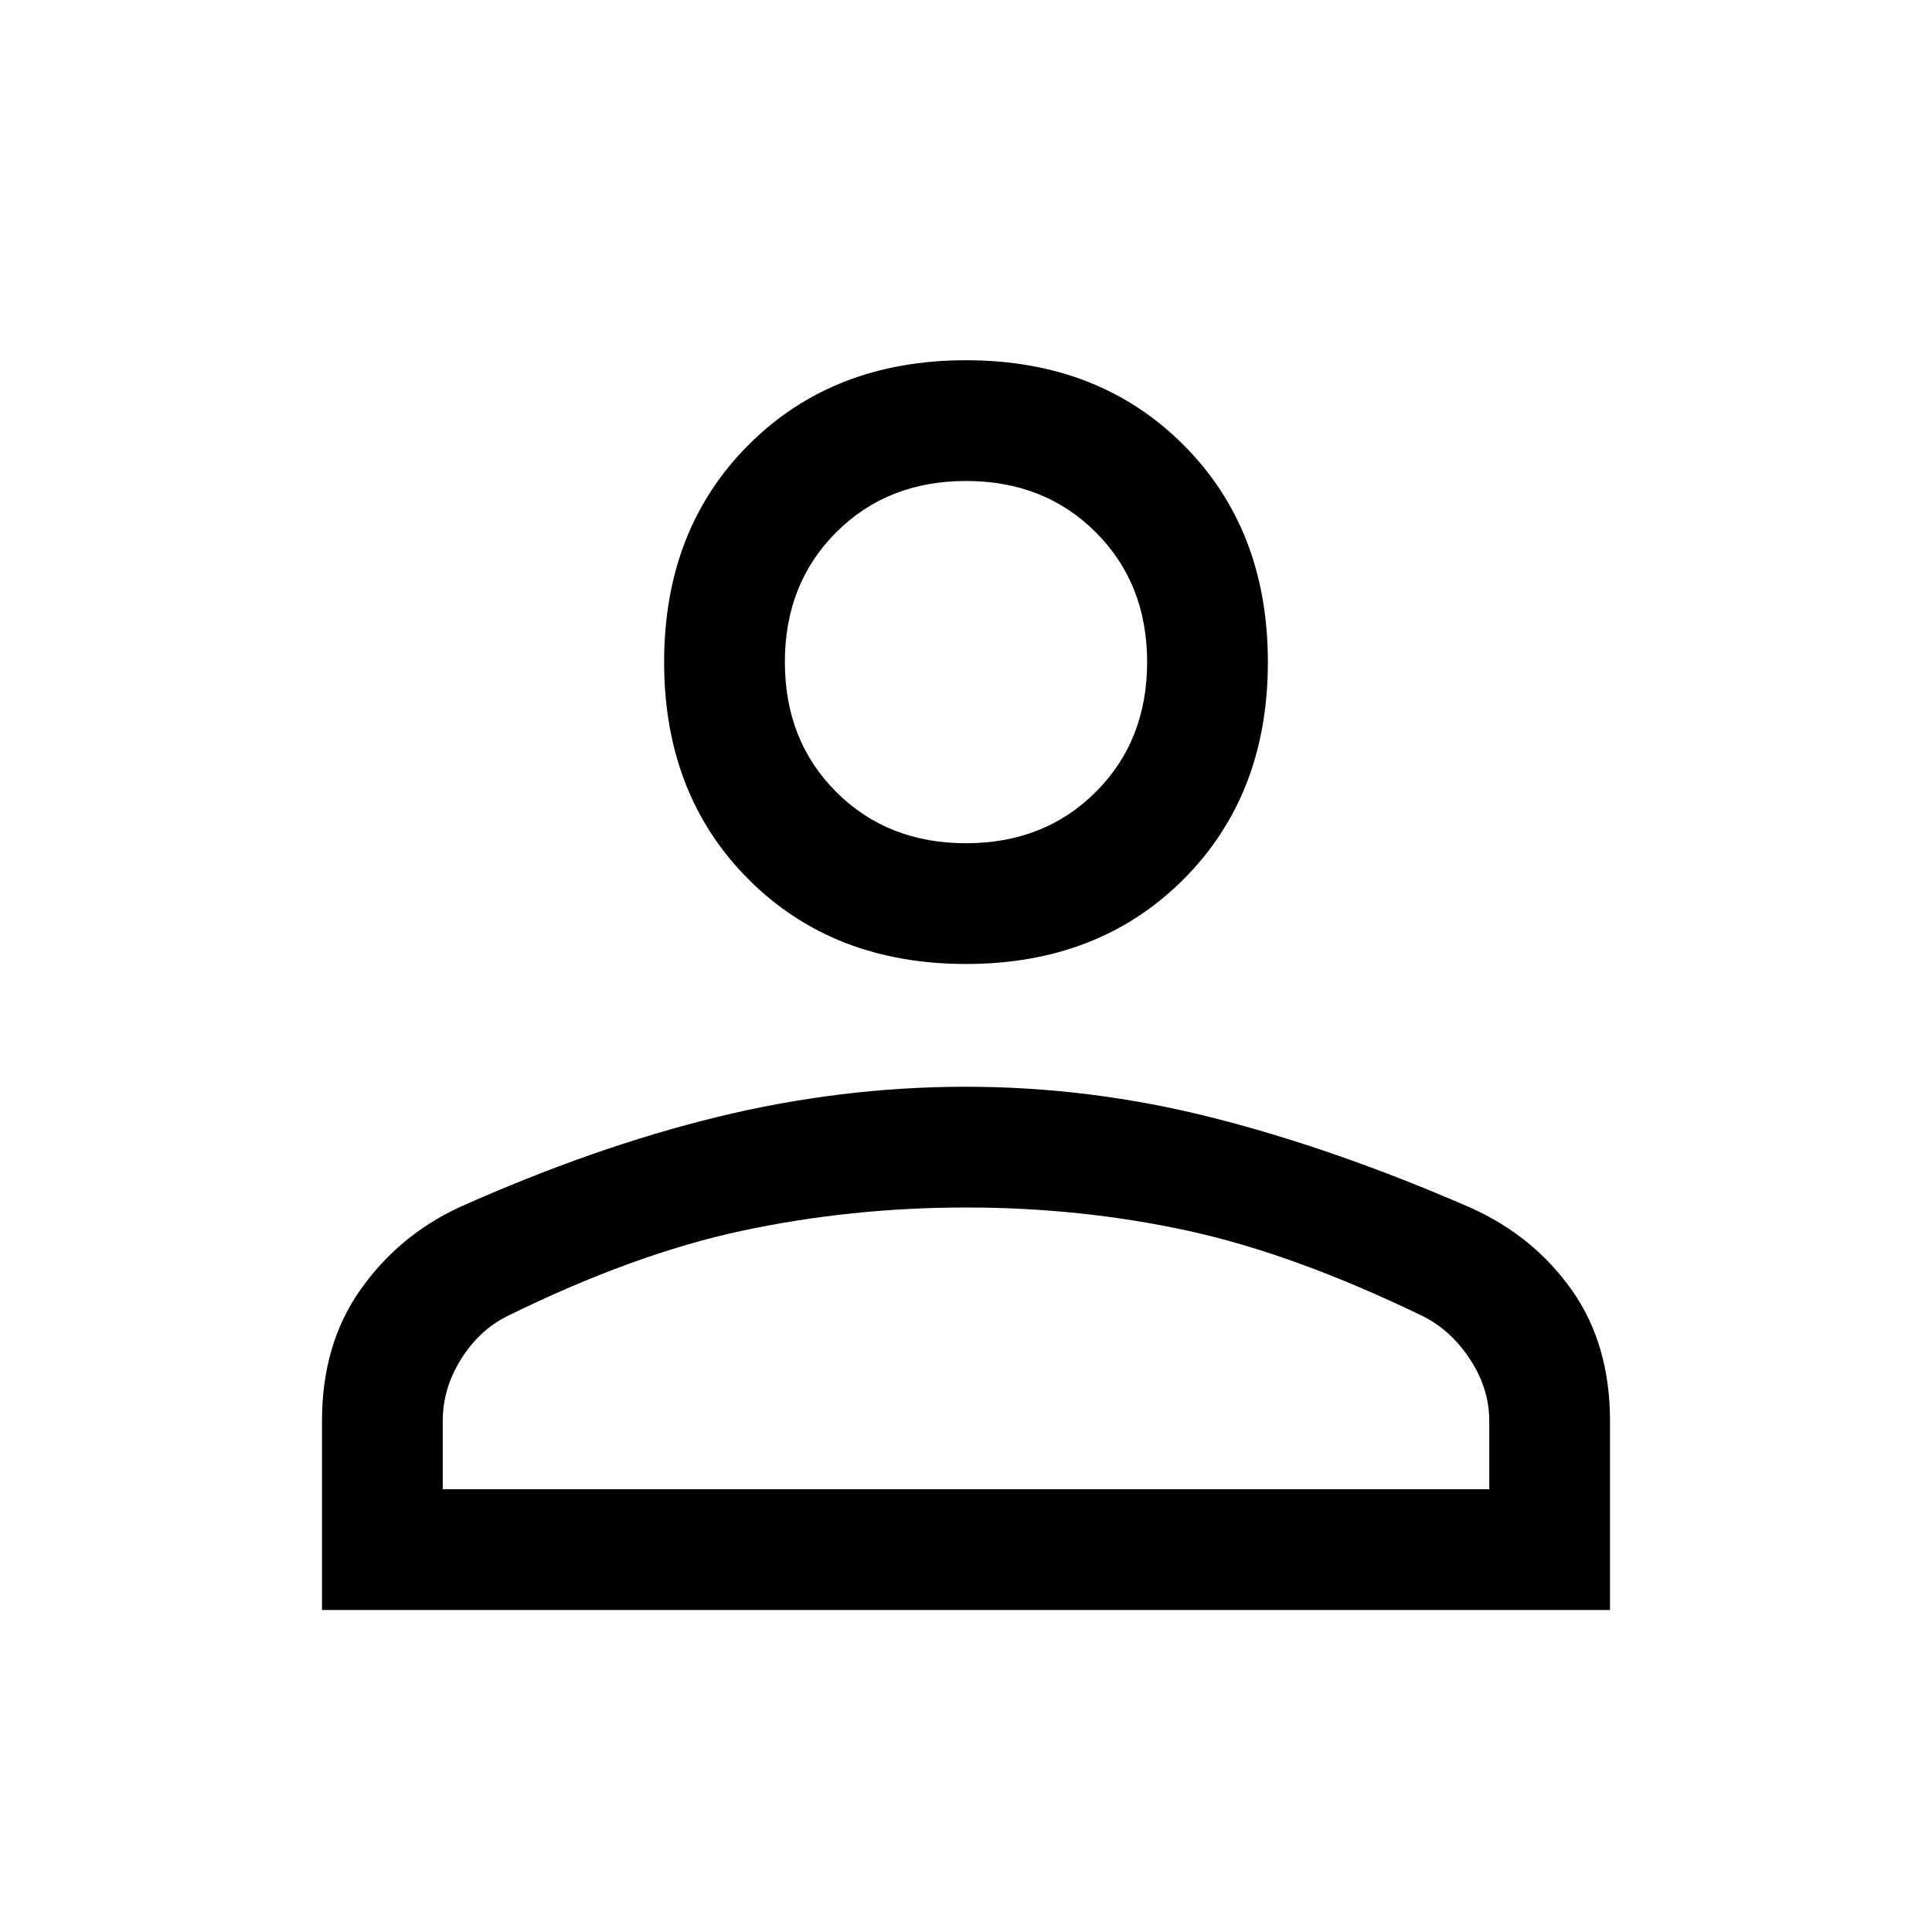
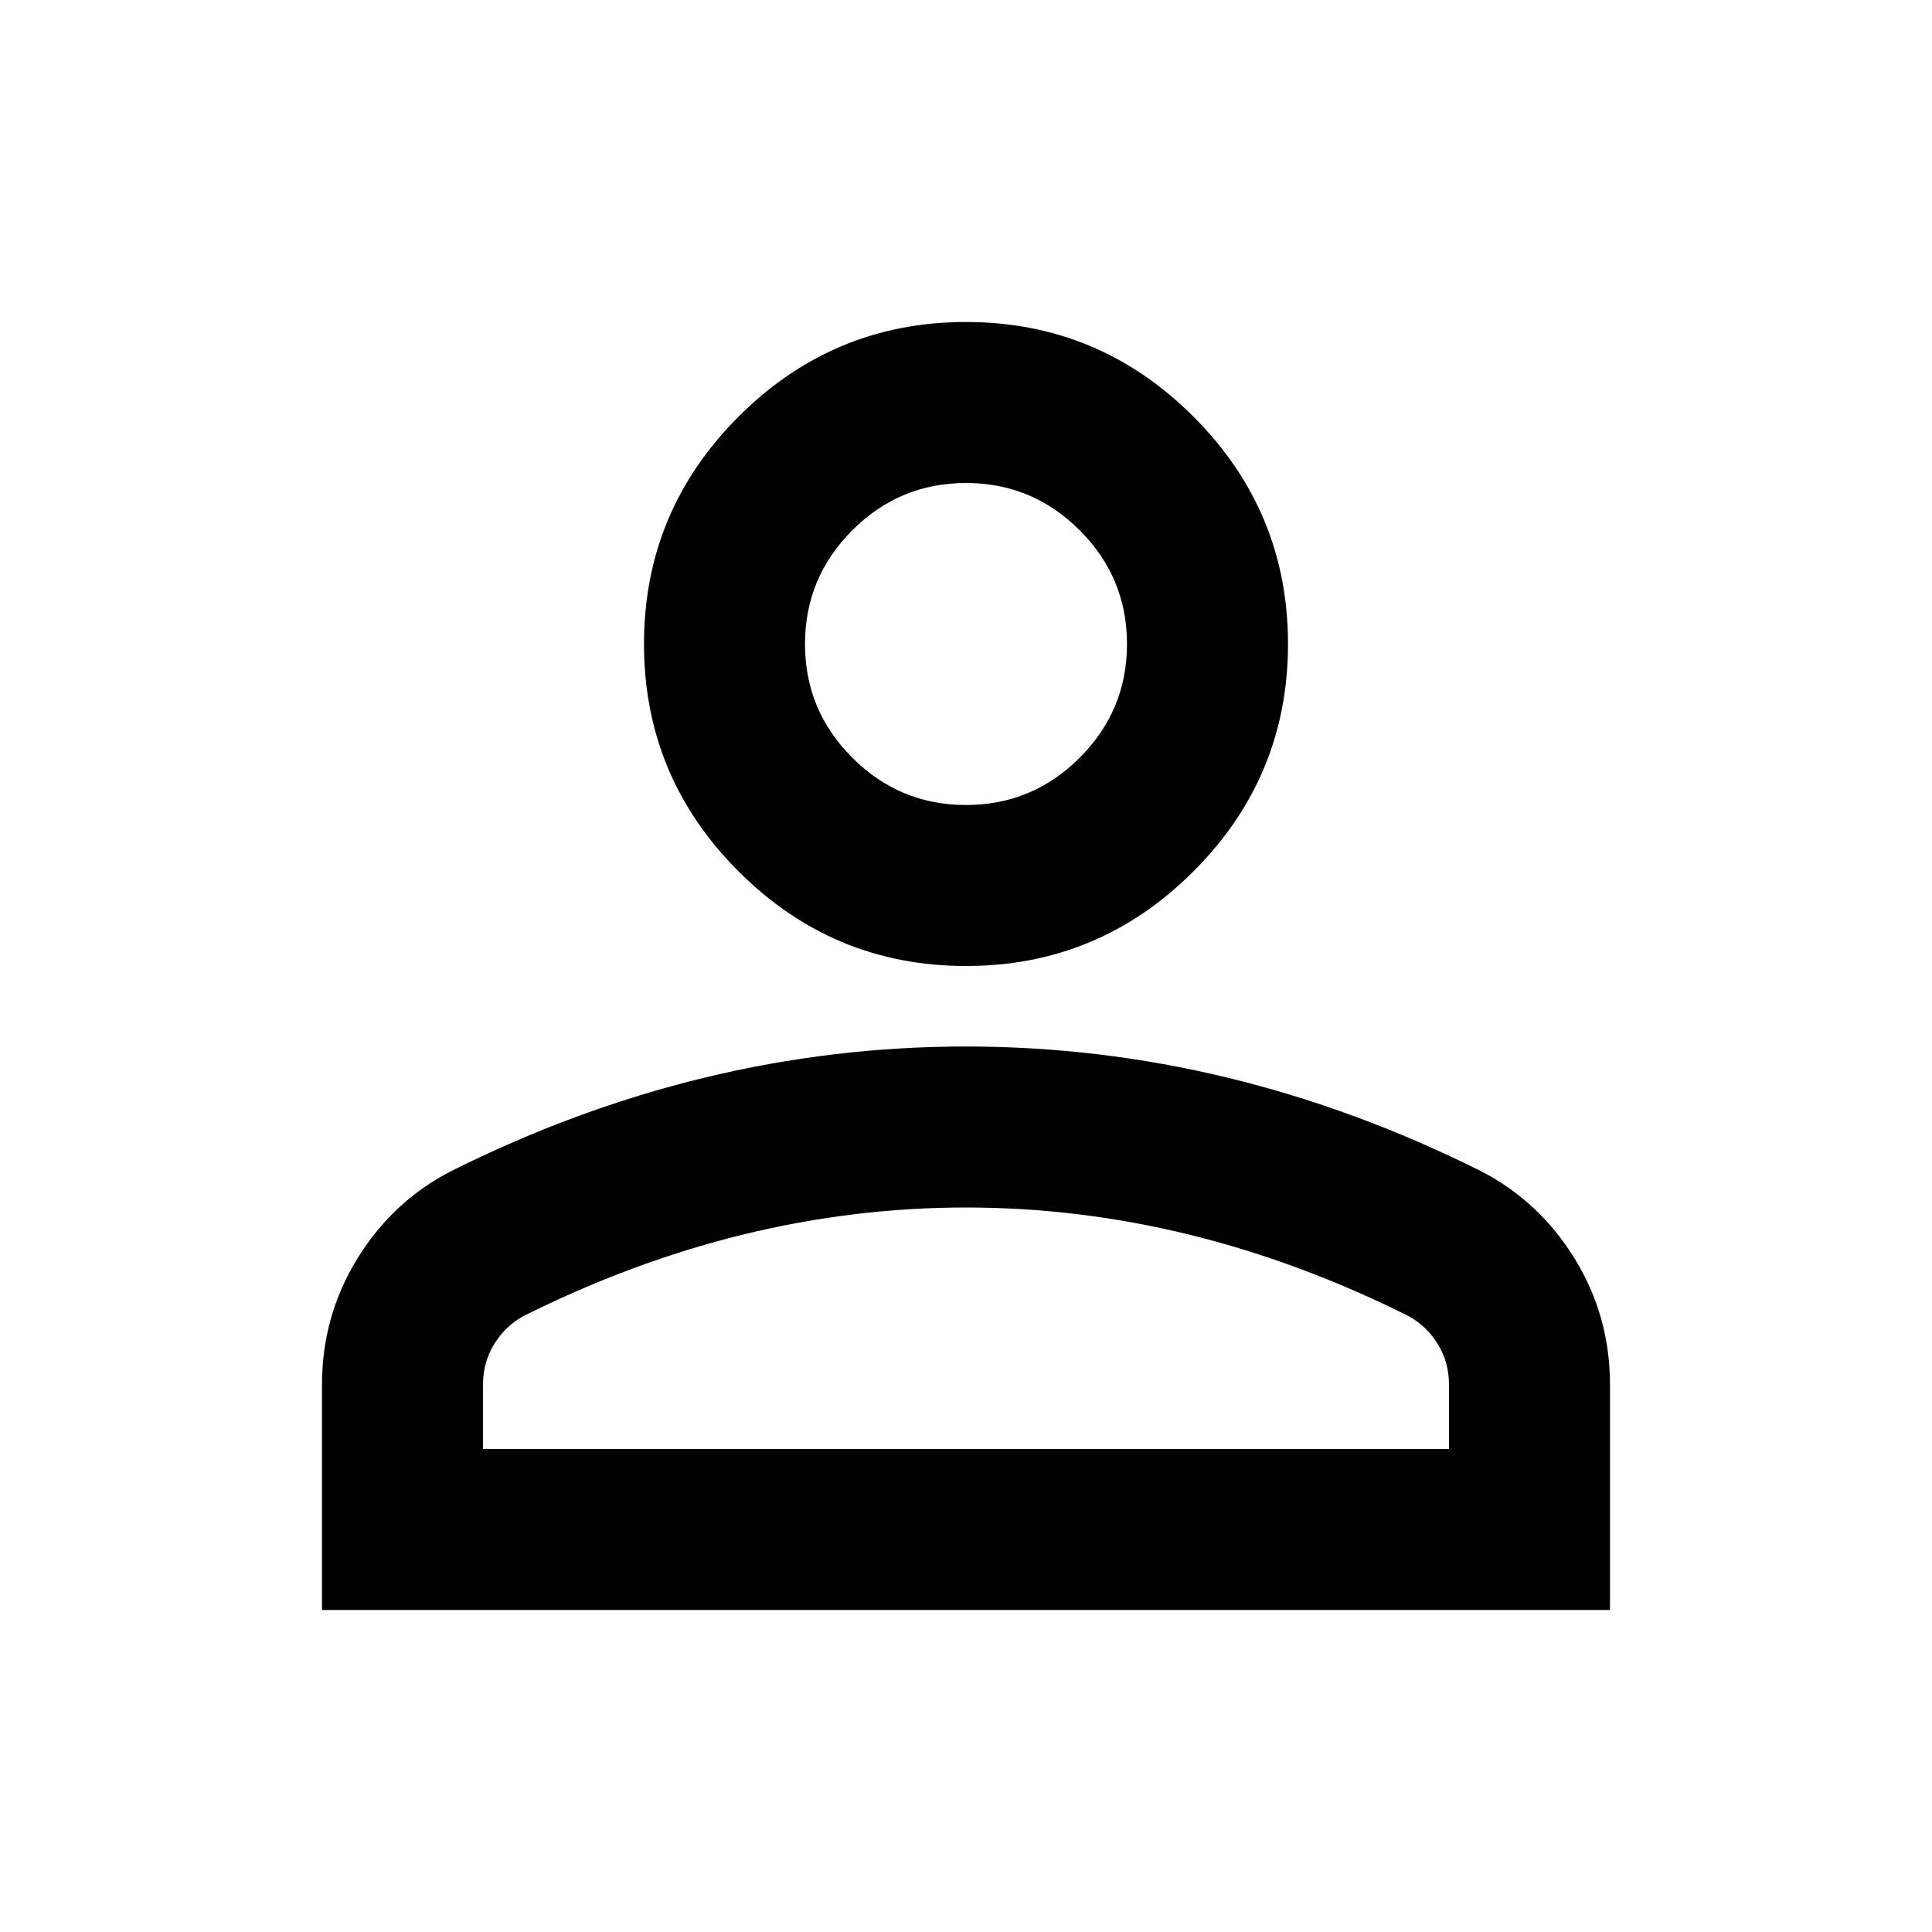
- <svg xmlns="http://www.w3.org/2000/svg" height="48" viewBox="0 -960 960 960" width="48">
-   <path d="M480-481q-66 0-108-42t-42-108q0-66 42-108t108-42q66 0 108 42t42 108q0 66-42 108t-108 42ZM160-160v-94q0-38 19-65t49-41q67-30 128.5-45T480-420q62 0 123 15.5t127.921 44.694q31.301 14.126 50.19 40.966Q800-292 800-254v94H160Zm60-60h520v-34q0-16-9.5-30.5T707-306q-64-31-117-42.5T480-360q-57 0-111 11.5T252-306q-14 7-23 21.5t-9 30.5v34Zm260-321q39 0 64.5-25.5T570-631q0-39-25.5-64.5T480-721q-39 0-64.5 25.5T390-631q0 39 25.5 64.5T480-541Zm0-90Zm0 411Z" />
+ <svg xmlns="http://www.w3.org/2000/svg" height="24" viewBox="0 -960 960 960" width="24">
+   <path d="M480-480q-66 0-113-47t-47-113q0-66 47-113t113-47q66 0 113 47t47 113q0 66-47 113t-113 47ZM160-160v-112q0-34 17.5-62.5T224-378q62-31 126-46.5T480-440q66 0 130 15.5T736-378q29 15 46.5 43.5T800-272v112H160Zm80-80h480v-32q0-11-5.5-20T700-306q-54-27-109-40.5T480-360q-56 0-111 13.5T260-306q-9 5-14.5 14t-5.5 20v32Zm240-320q33 0 56.5-23.5T560-640q0-33-23.5-56.5T480-720q-33 0-56.5 23.5T400-640q0 33 23.5 56.5T480-560Zm0-80Zm0 400Z" />
</svg>
